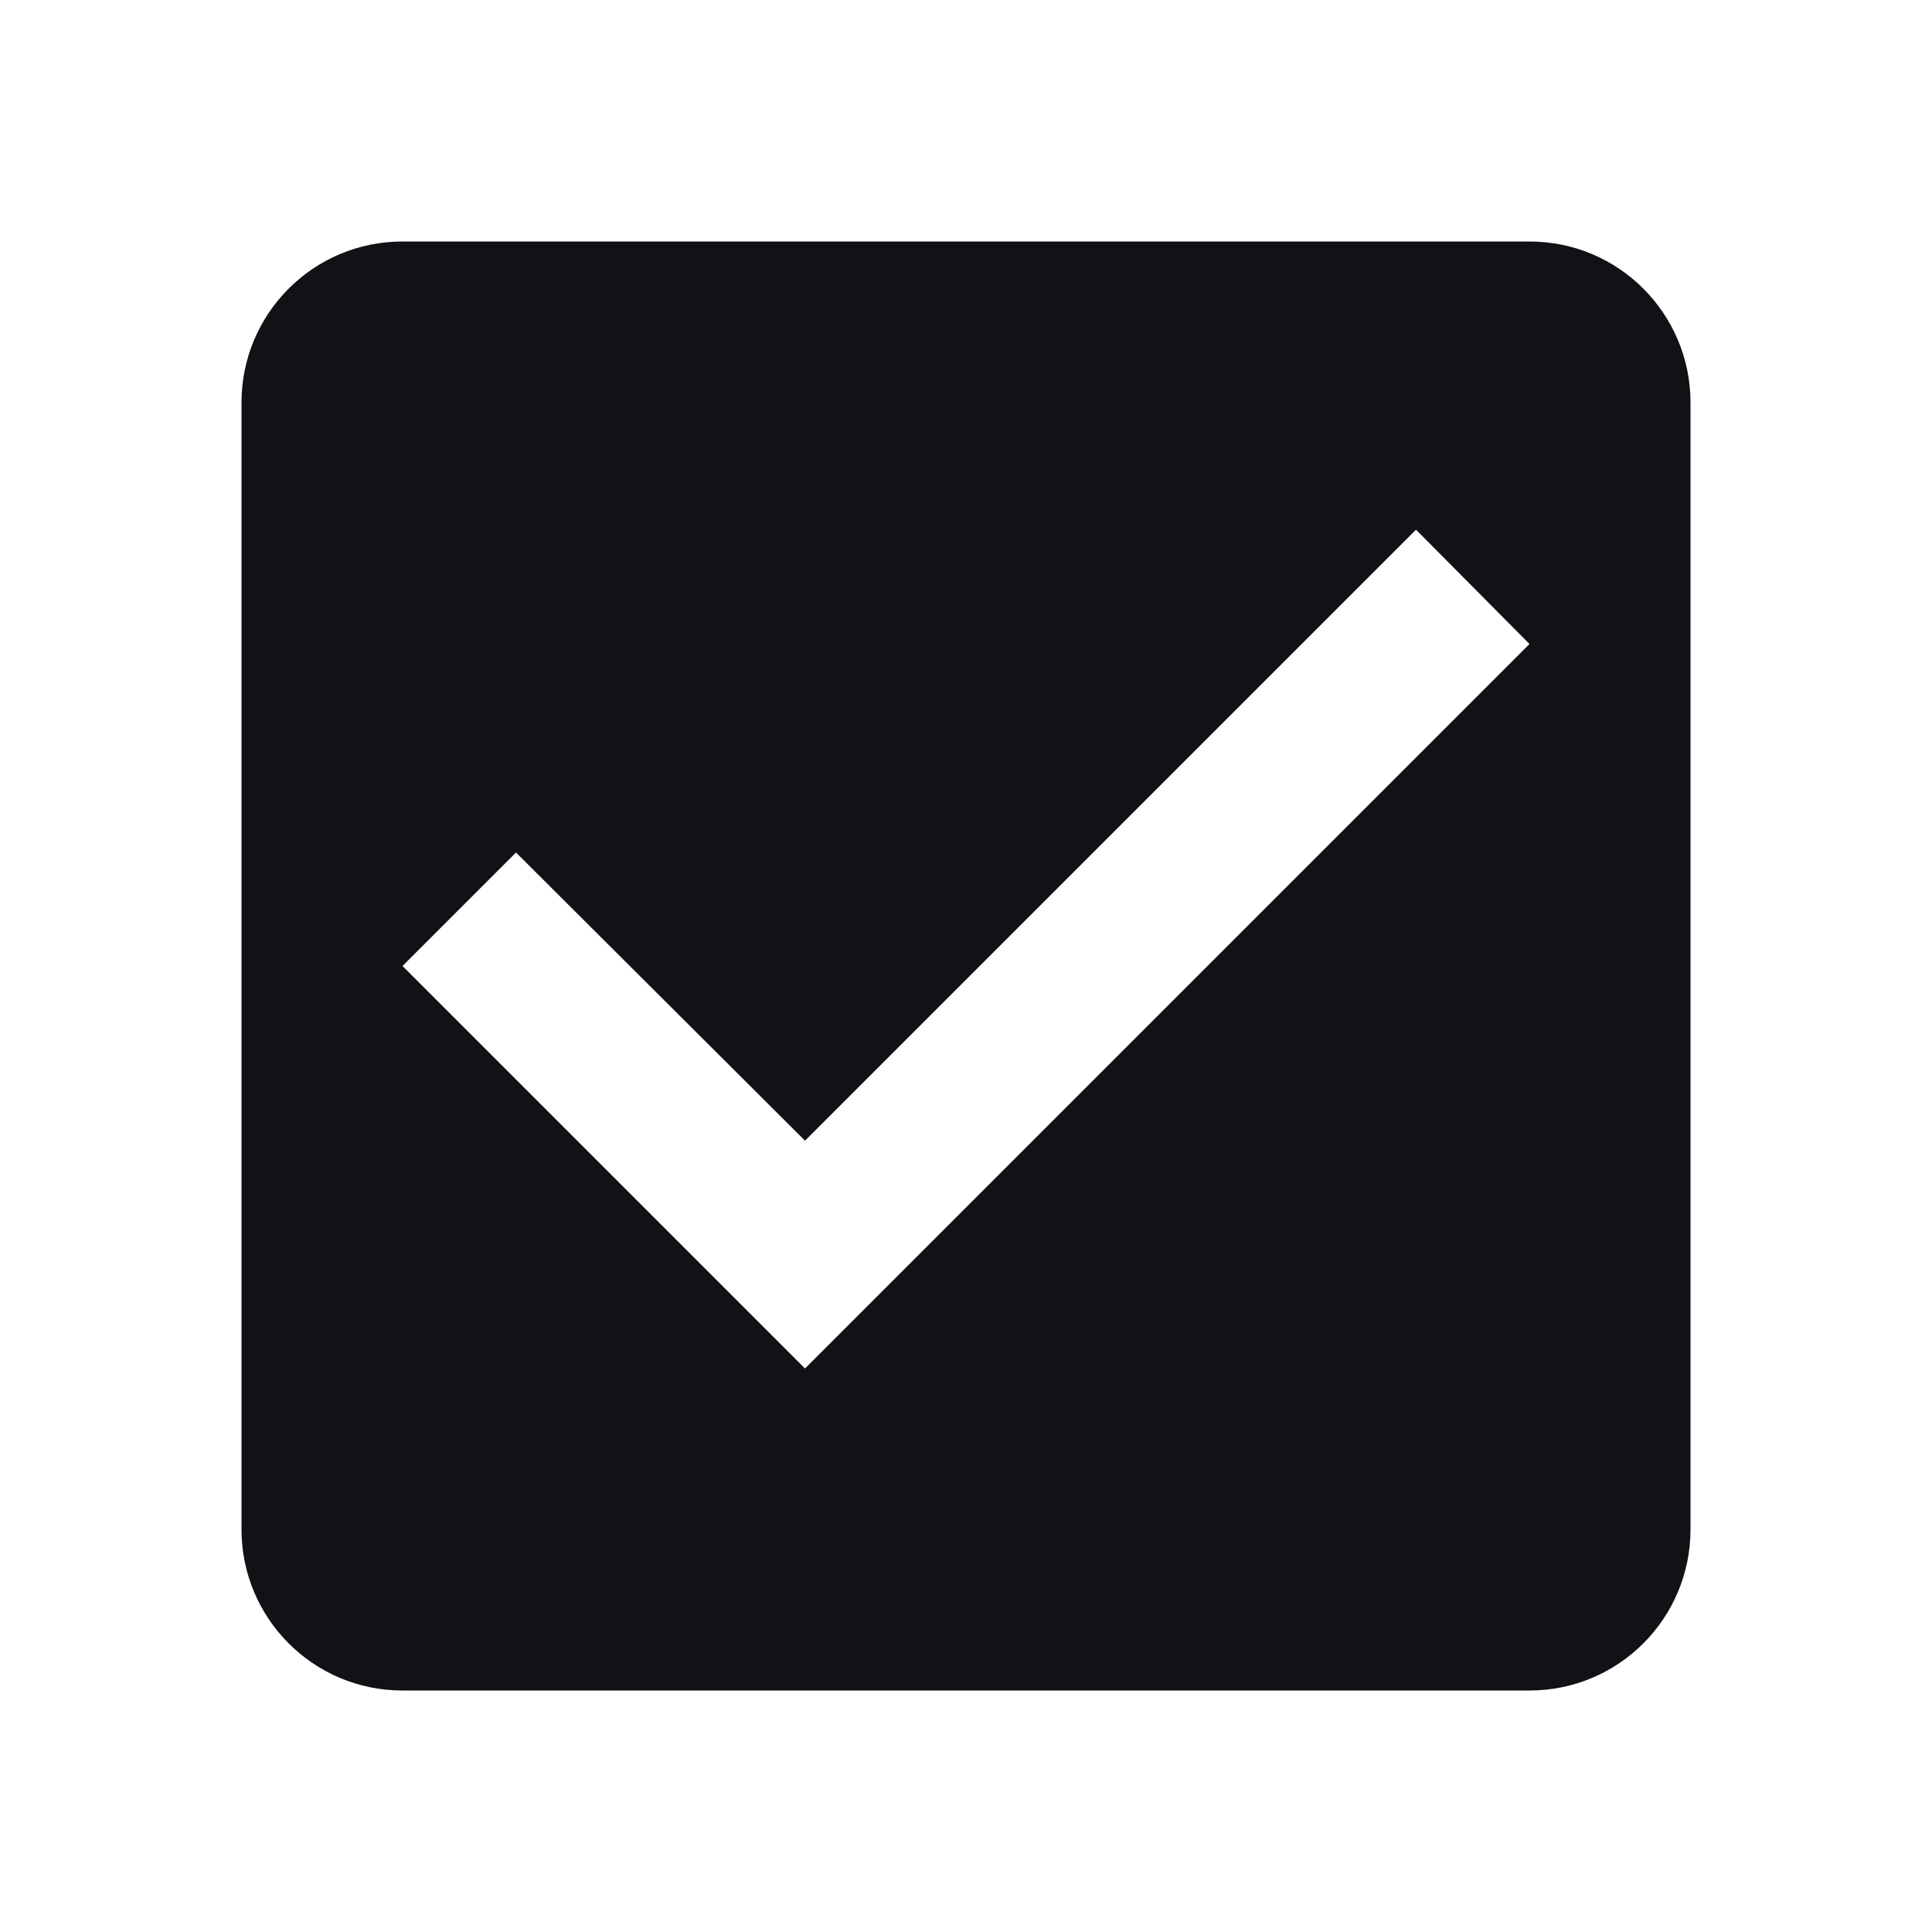
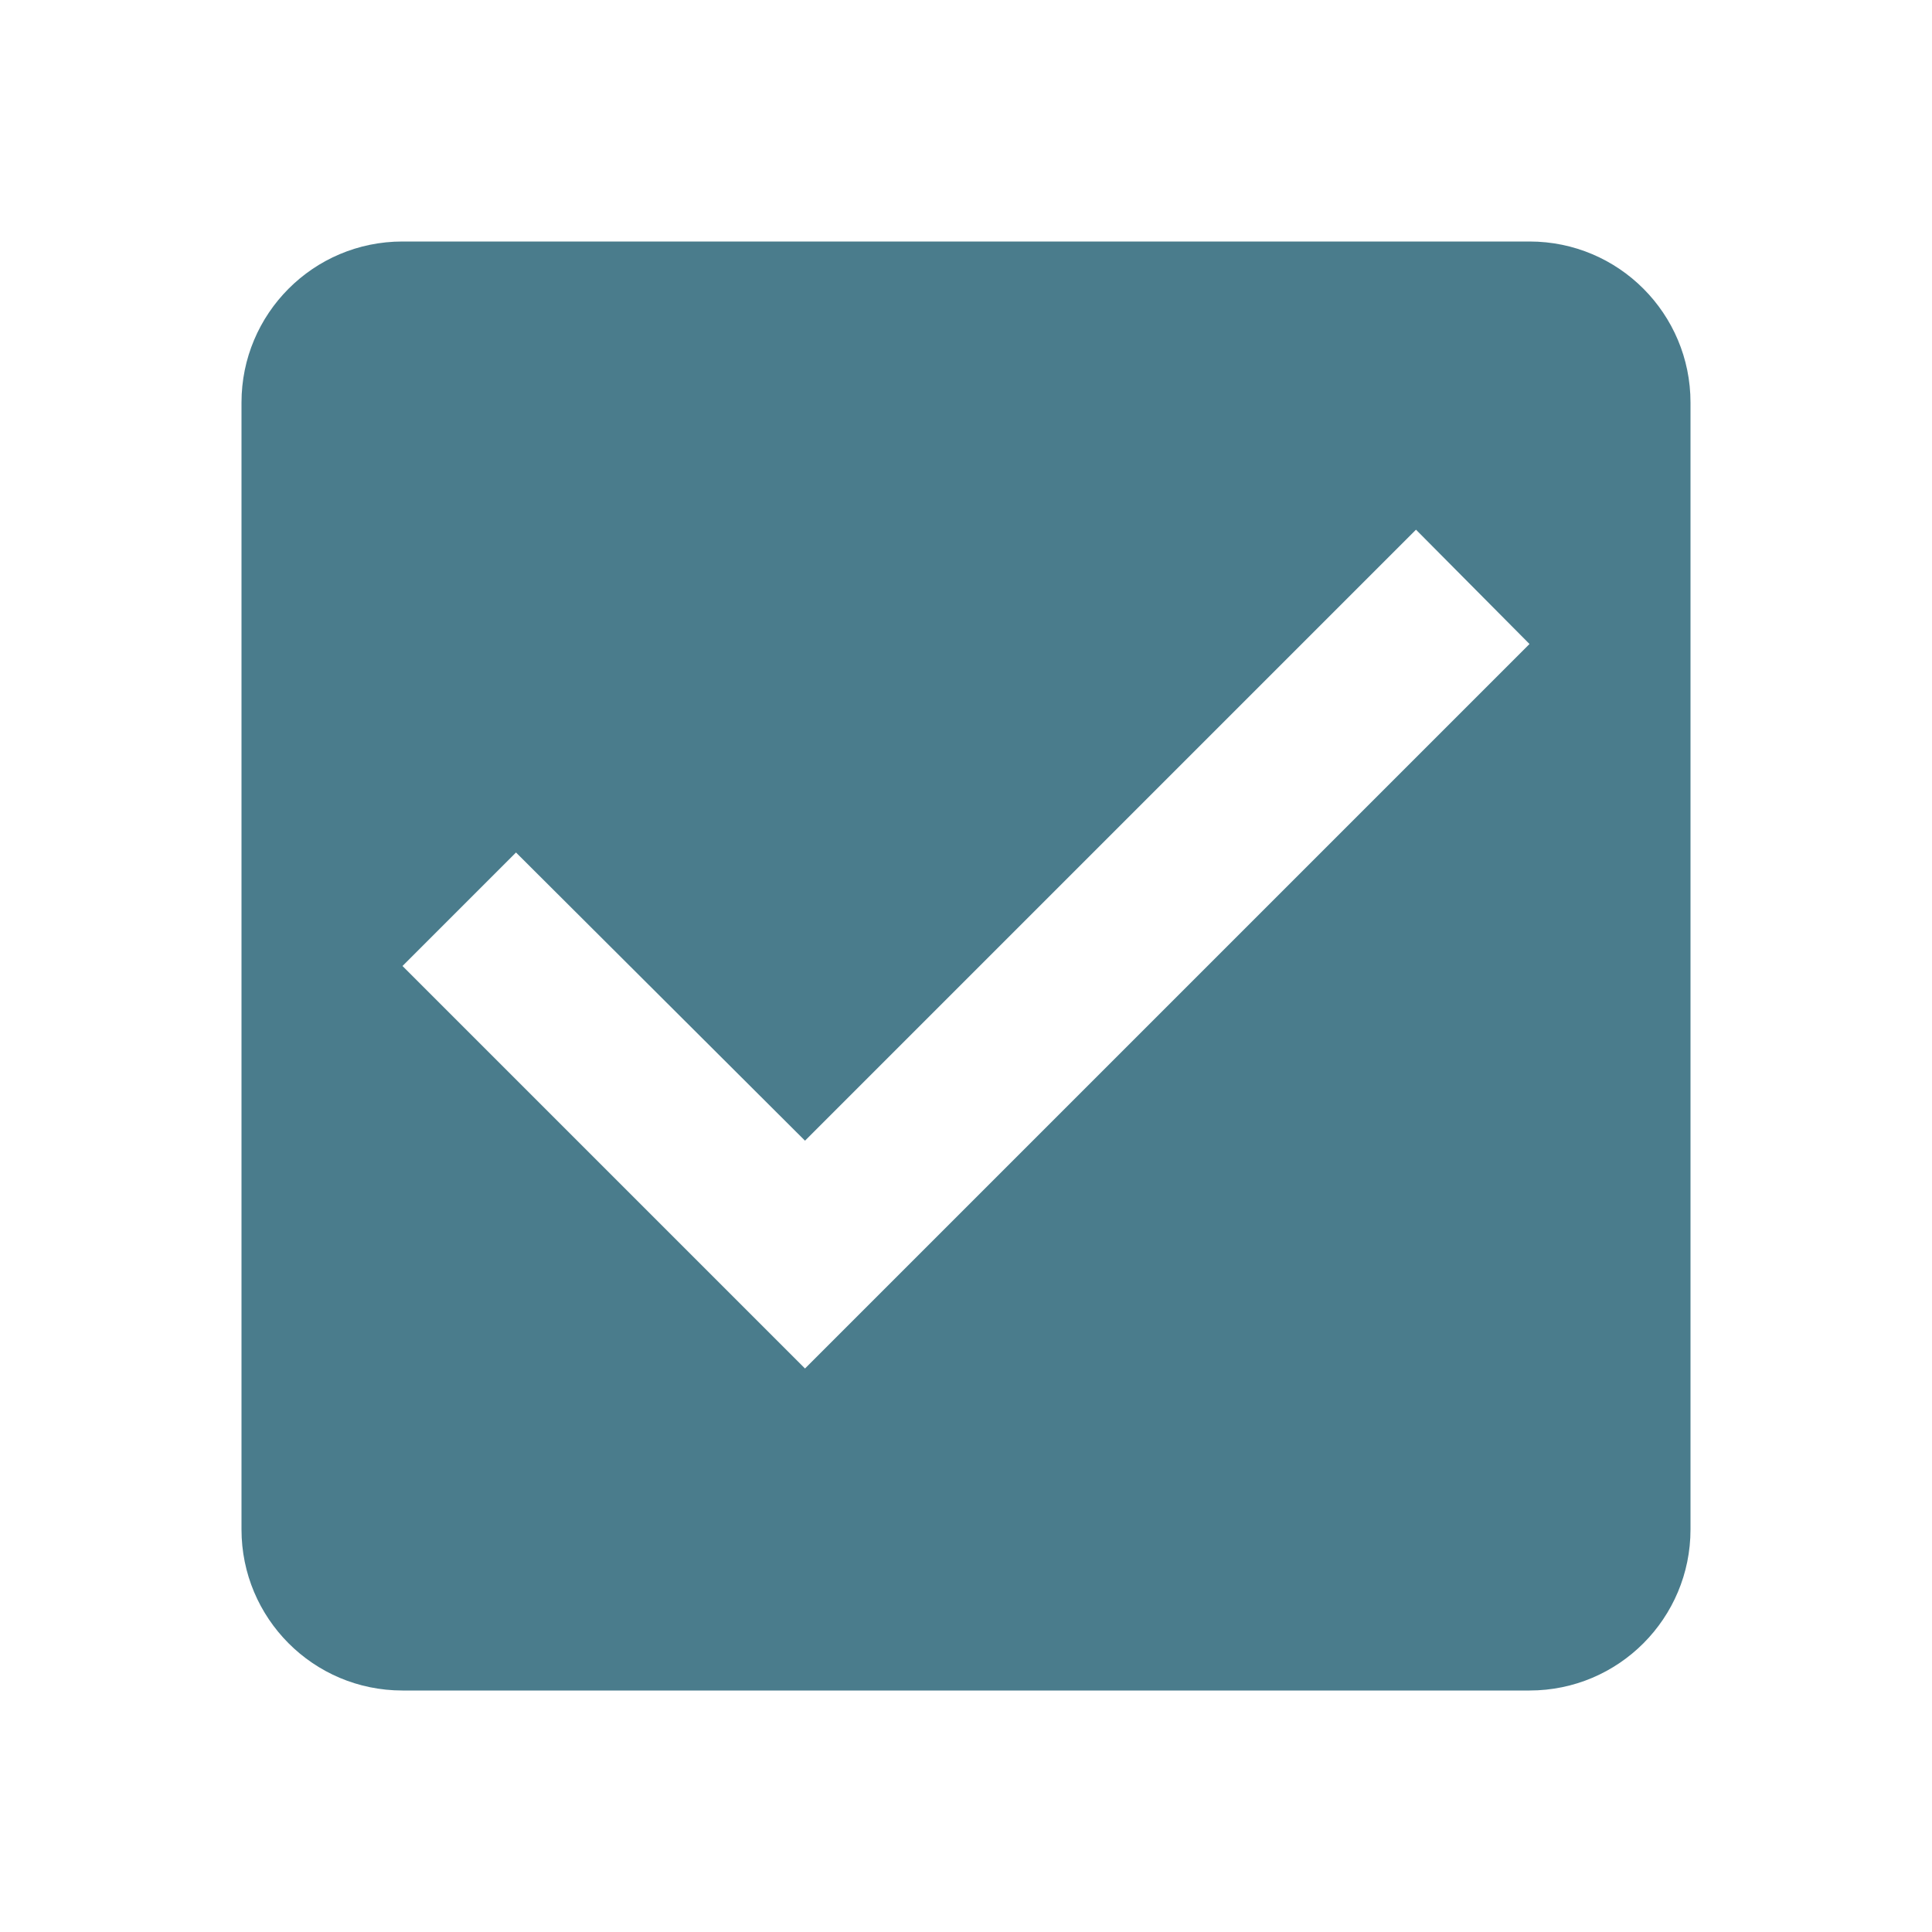
<svg xmlns="http://www.w3.org/2000/svg" width="24" height="24" version="1.1" viewBox="0 0 24 24">
-   <path d="M19 3H5c-1.11 0-2 .9-2 2v14c0 1.1.89 2 2 2h14c1.11 0 2-.9 2-2V5c0-1.1-.89-2-2-2zm-9 14l-5-5 1.41-1.41L10 14.17l7.59-7.59L19 8l-9 9z" fill="#111116" />
+   <path d="M19 3H5c-1.11 0-2 .9-2 2v14c0 1.1.89 2 2 2h14c1.11 0 2-.9 2-2V5c0-1.1-.89-2-2-2zm-9 14l-5-5 1.41-1.41L10 14.17l7.59-7.59L19 8l-9 9z" fill="#4A7C8C" />
</svg>
